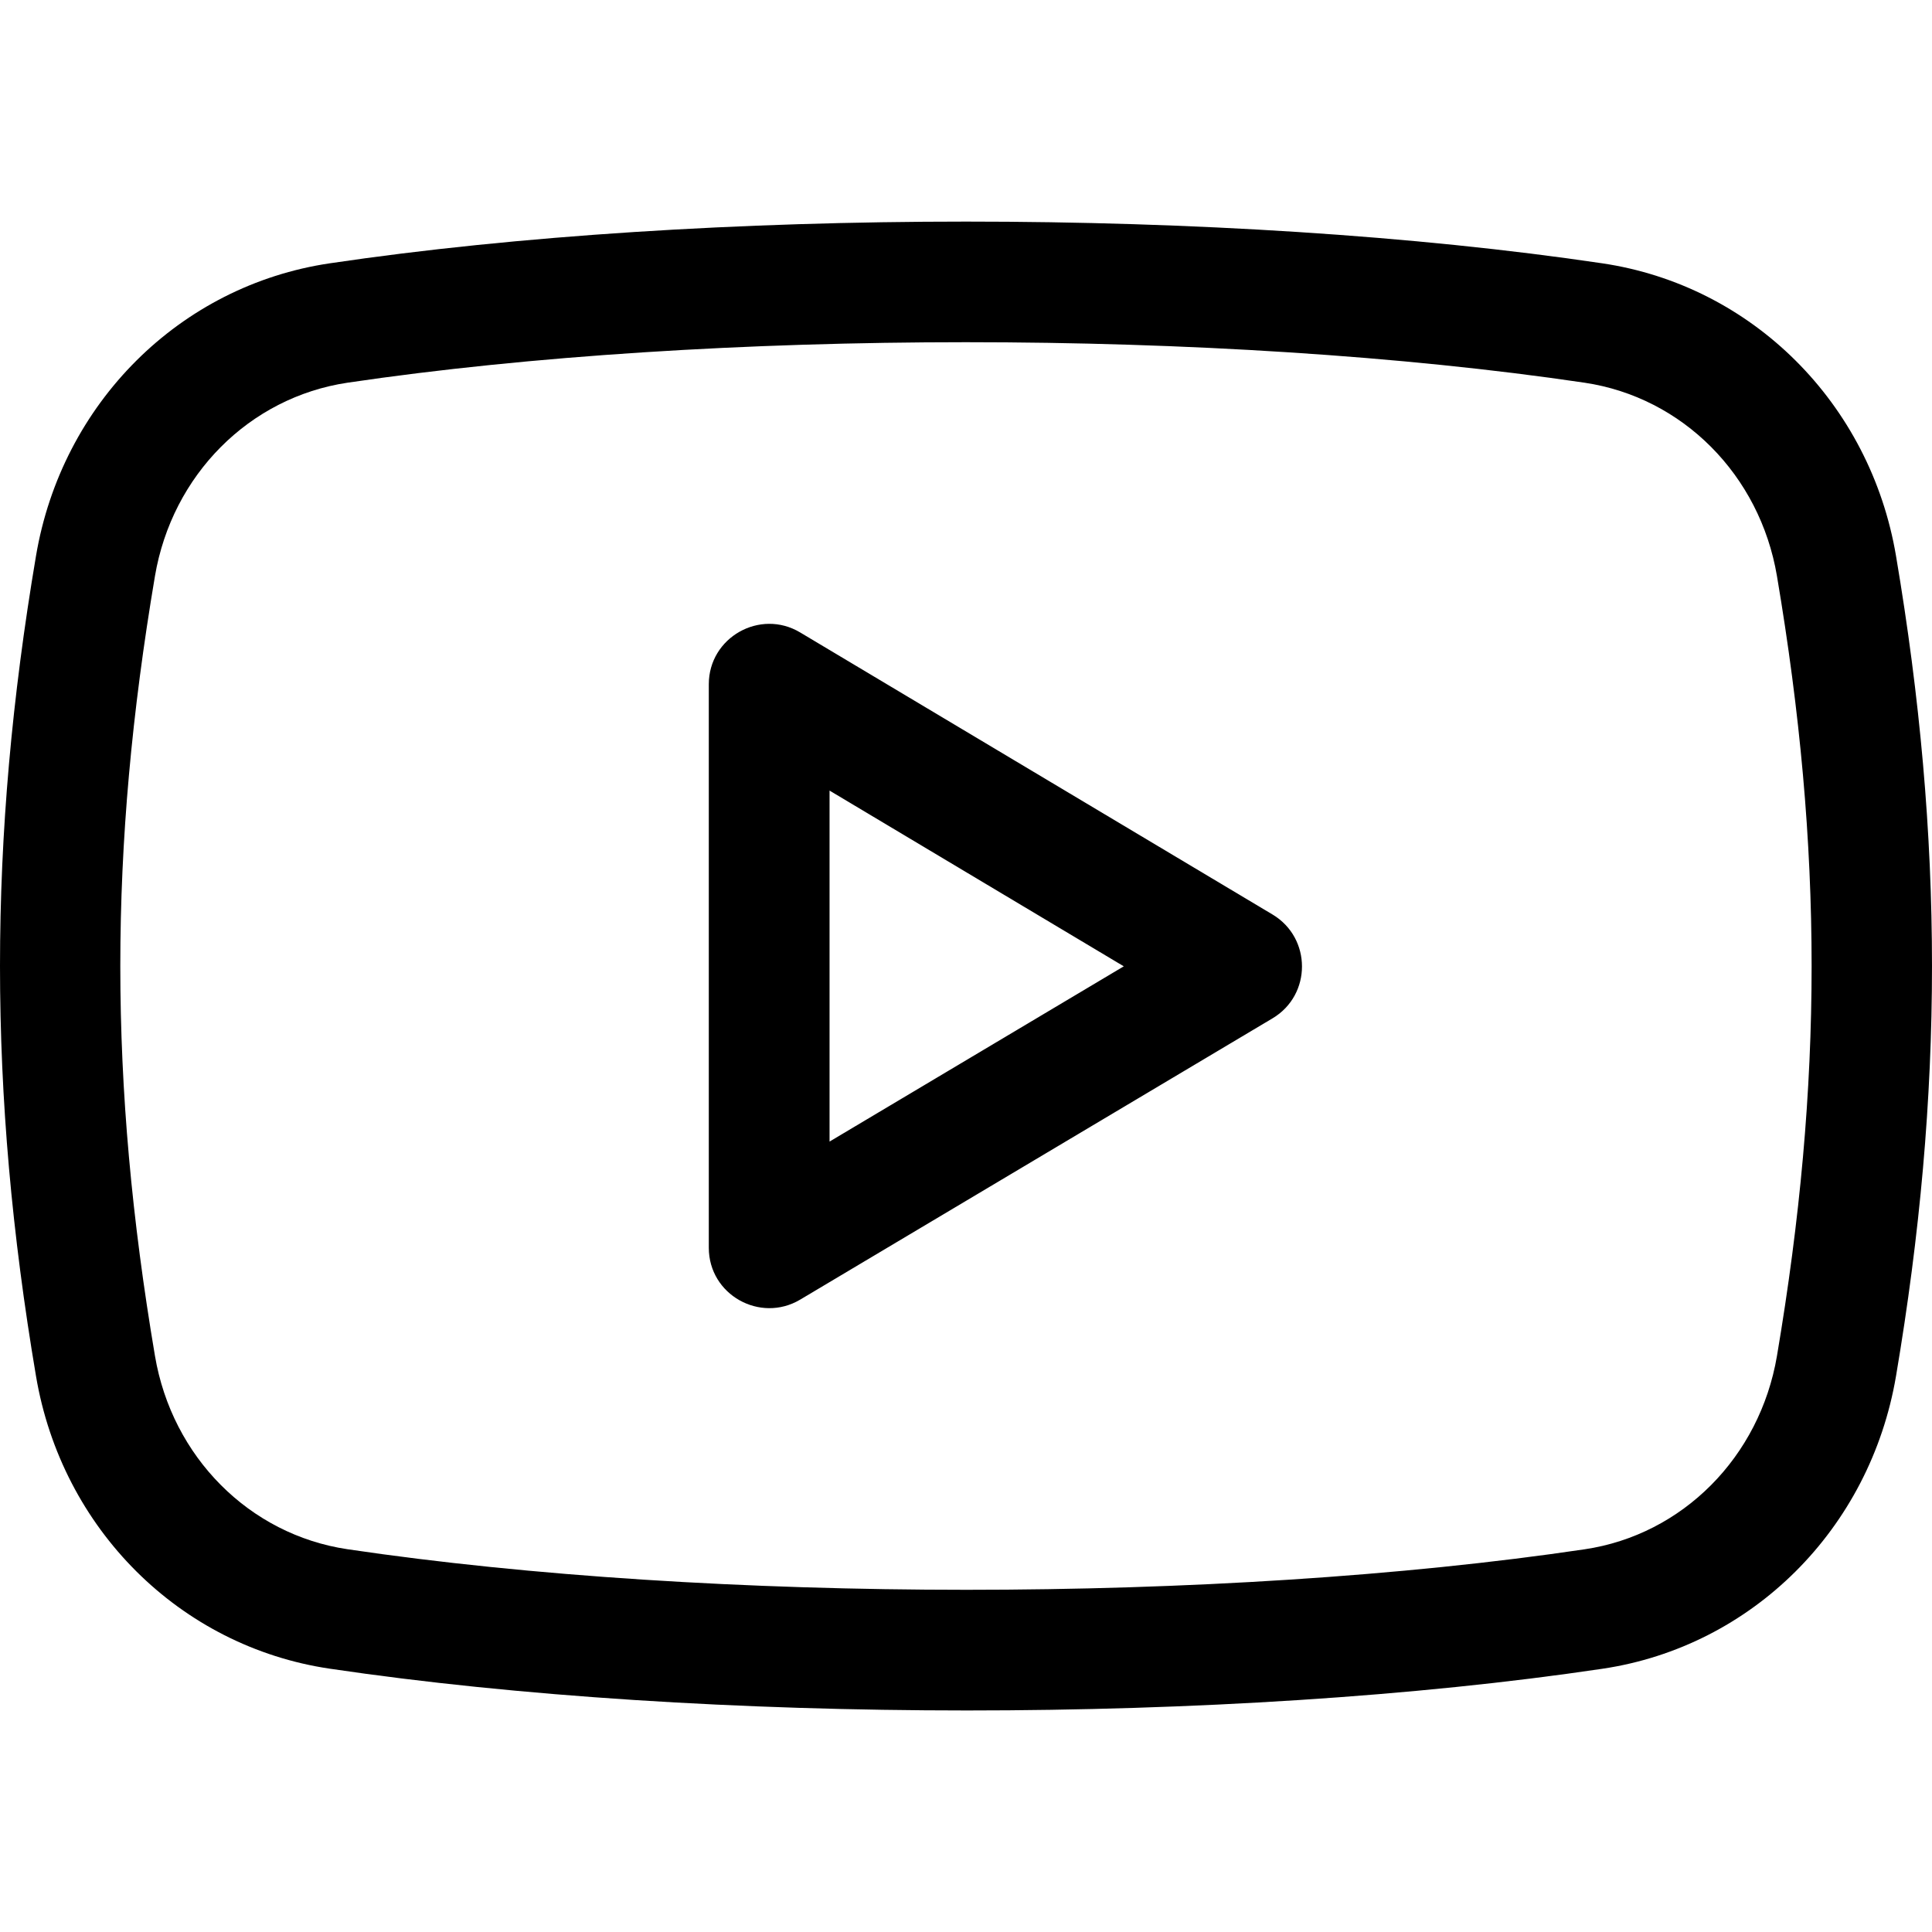
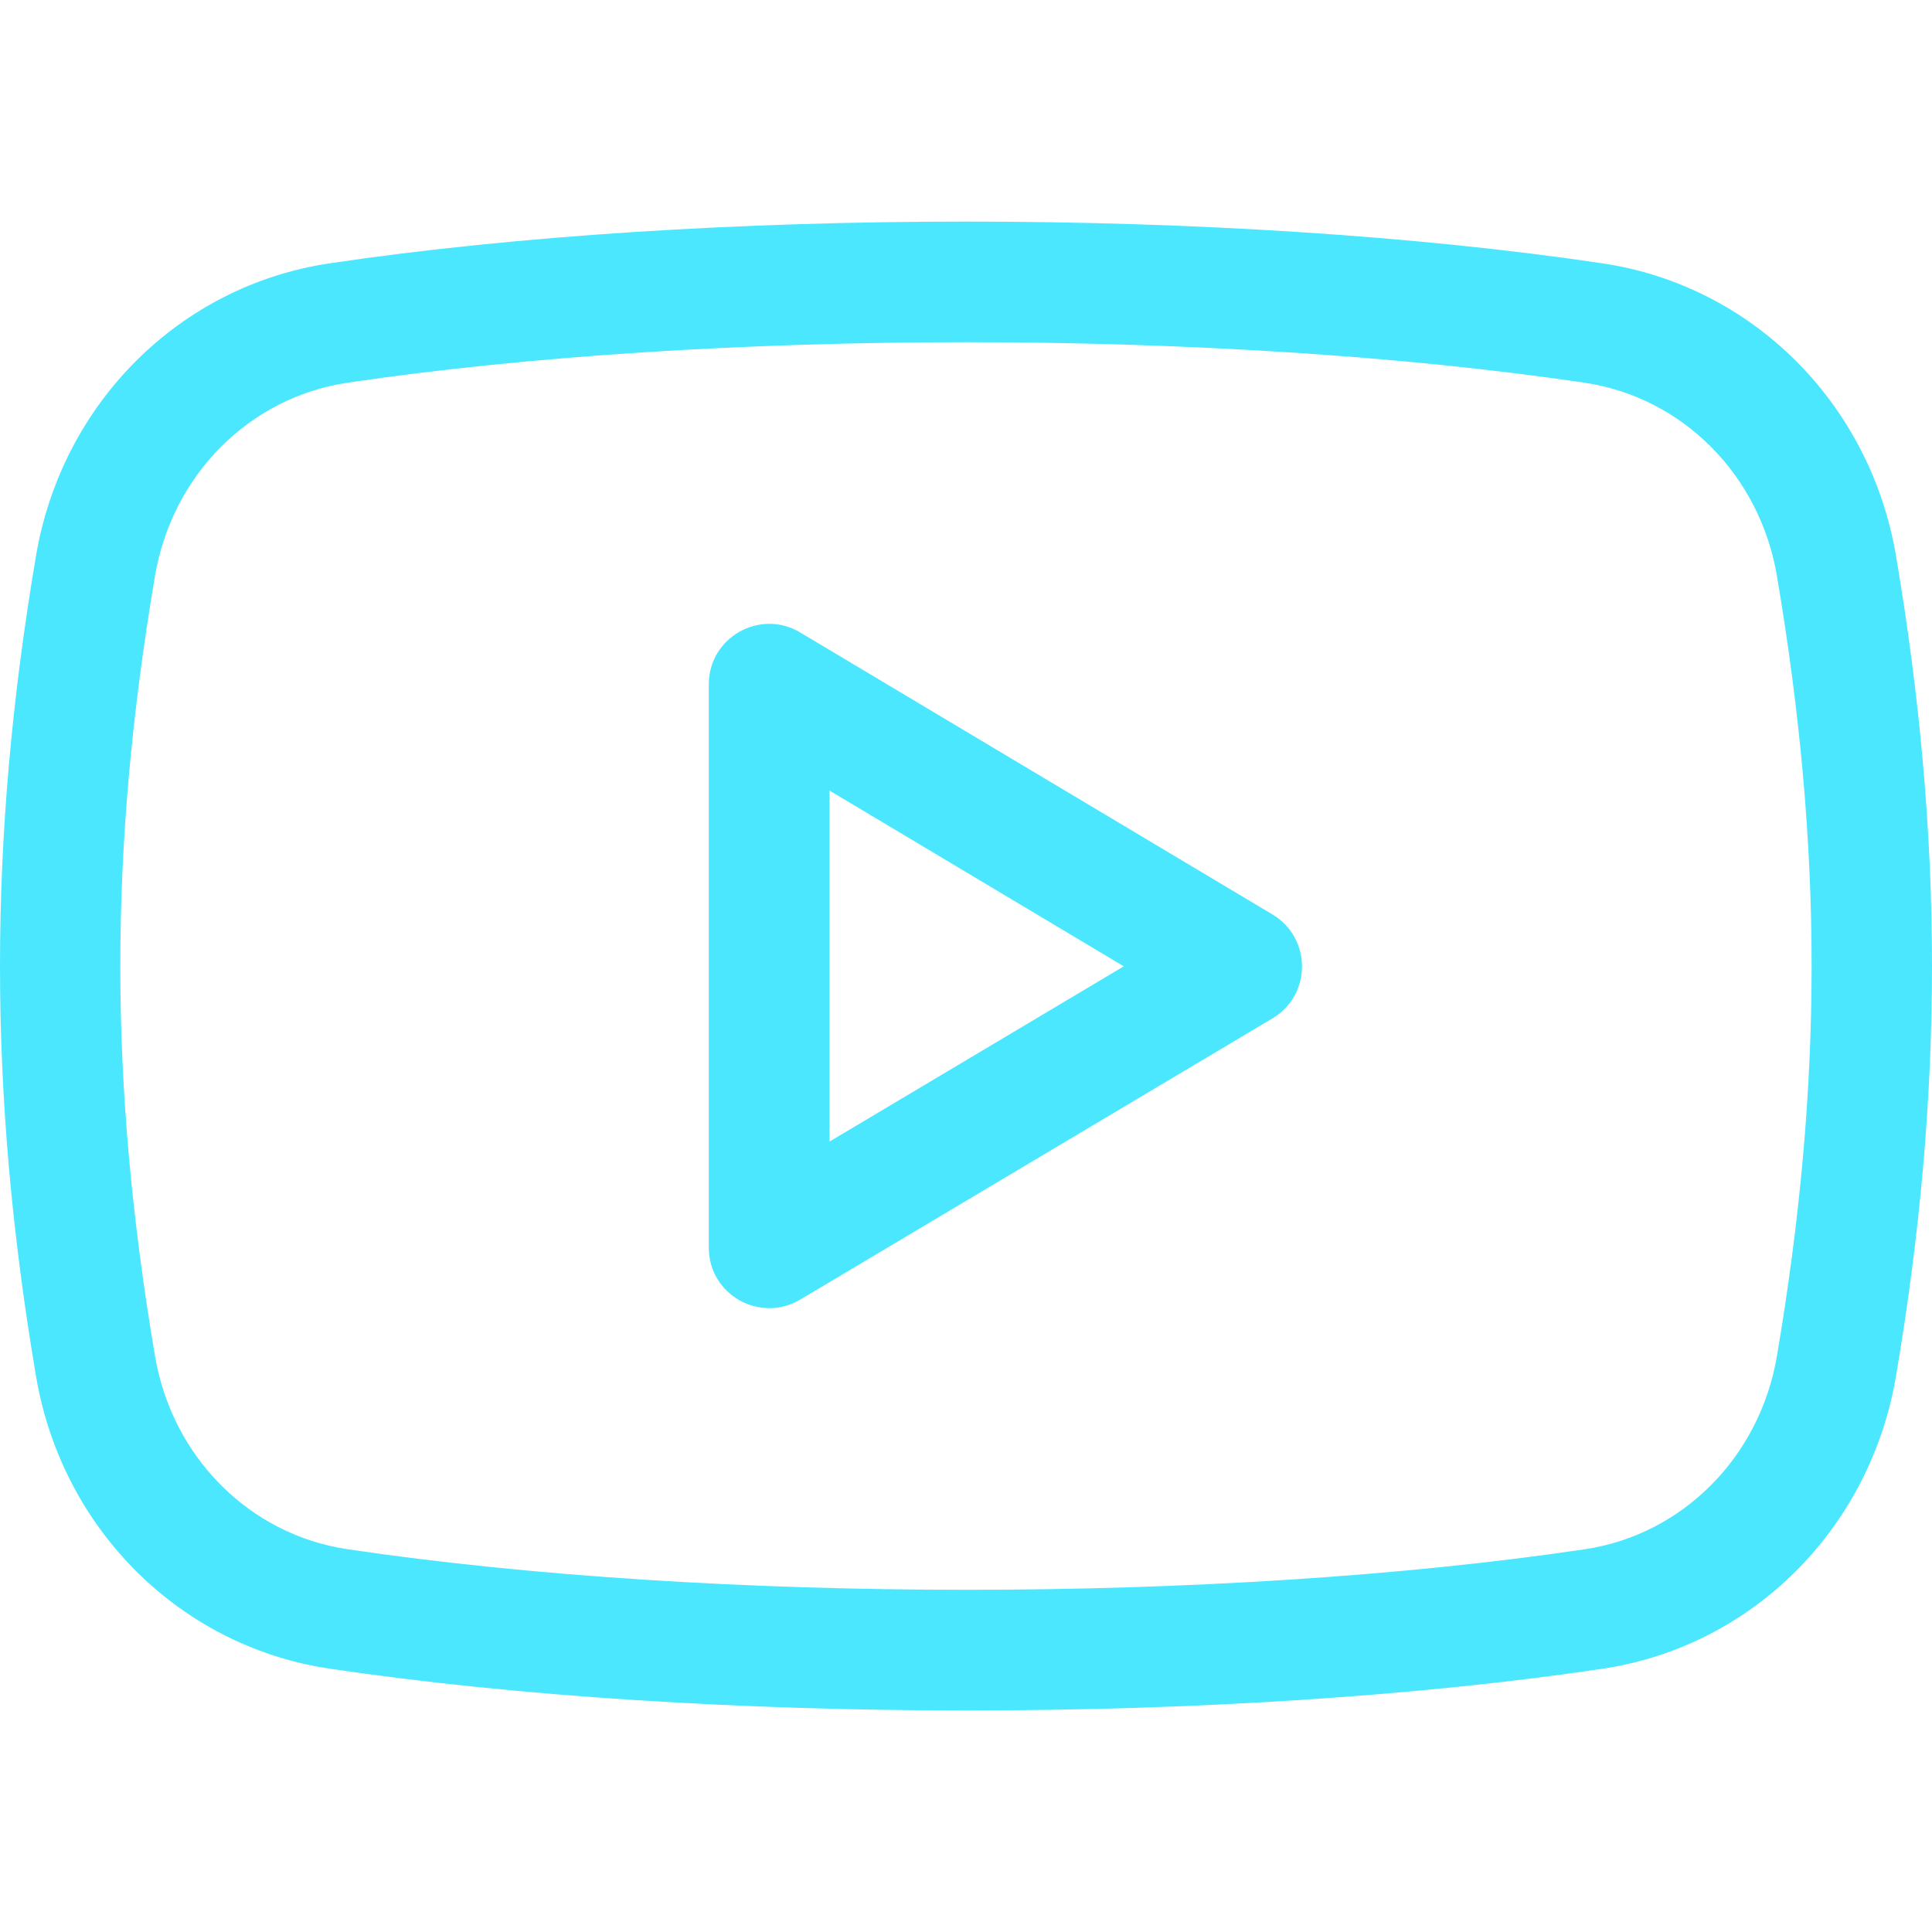
- <svg xmlns="http://www.w3.org/2000/svg" id="regular" enable-background="new 0 0 24 24" height="512" viewBox="0 0 24 24" width="512">
-   <path d="m9.939 7.856c-.497-.297-1.134.062-1.134.644v7c0 .585.638.939 1.134.645l5.869-3.495c.488-.291.487-.997.001-1.289zm.366 6.325v-4.36l3.655 2.183z" />
-   <path d="m19.904 3.271c-4.653-.691-11.153-.691-15.808 0-1.862.276-3.329 1.738-3.649 3.636-.596 3.523-.596 6.664 0 10.186.32 1.899 1.787 3.36 3.649 3.636 2.332.346 5.124.519 7.915.519 2.786 0 5.571-.172 7.894-.518 1.86-.276 3.326-1.737 3.648-3.636.596-3.523.596-6.665 0-10.188-.32-1.897-1.787-3.359-3.649-3.635zm2.17 13.573c-.213 1.256-1.173 2.222-2.39 2.402-4.518.671-10.838.671-15.368-.001-1.218-.181-2.179-1.146-2.391-2.402-.574-3.394-.574-6.291 0-9.687.213-1.256 1.173-2.22 2.392-2.402 2.262-.335 4.973-.503 7.682-.503 2.711 0 5.422.168 7.684.503 1.218.181 2.179 1.146 2.391 2.402.574 3.396.574 6.293 0 9.688z" />
+ <svg xmlns="http://www.w3.org/2000/svg" width="24" height="24">
+   <g>
+     <rect fill="none" id="canvas_background" height="402" width="582" y="-1" x="-1" />
+   </g>
+   <g>
+     <path fill="#4ae7ff" id="svg_1" d="m9.939,7.856c-0.497,-0.297 -1.134,0.062 -1.134,0.644l0,7c0,0.585 0.638,0.939 1.134,0.645l5.869,-3.495c0.488,-0.291 0.487,-0.997 0.001,-1.289l-5.87,-3.505zm0.366,6.325l0,-4.36l3.655,2.183l-3.655,2.177z" />
+     <path fill="#4ae7ff" id="svg_2" d="m19.904,3.271c-4.653,-0.691 -11.153,-0.691 -15.808,0c-1.862,0.276 -3.329,1.738 -3.649,3.636c-0.596,3.523 -0.596,6.664 0,10.186c0.32,1.899 1.787,3.36 3.649,3.636c2.332,0.346 5.124,0.519 7.915,0.519c2.786,0 5.571,-0.172 7.894,-0.518c1.86,-0.276 3.326,-1.737 3.648,-3.636c0.596,-3.523 0.596,-6.665 0,-10.188c-0.32,-1.897 -1.787,-3.359 -3.649,-3.635zm2.17,13.573c-0.213,1.256 -1.173,2.222 -2.39,2.402c-4.518,0.671 -10.838,0.671 -15.368,-0.001c-1.218,-0.181 -2.179,-1.146 -2.391,-2.402c-0.574,-3.394 -0.574,-6.291 0,-9.687c0.213,-1.256 1.173,-2.22 2.392,-2.402c2.262,-0.335 4.973,-0.503 7.682,-0.503c2.711,0 5.422,0.168 7.684,0.503c1.218,0.181 2.179,1.146 2.391,2.402c0.574,3.396 0.574,6.293 0,9.688z" />
+   </g>
</svg>
